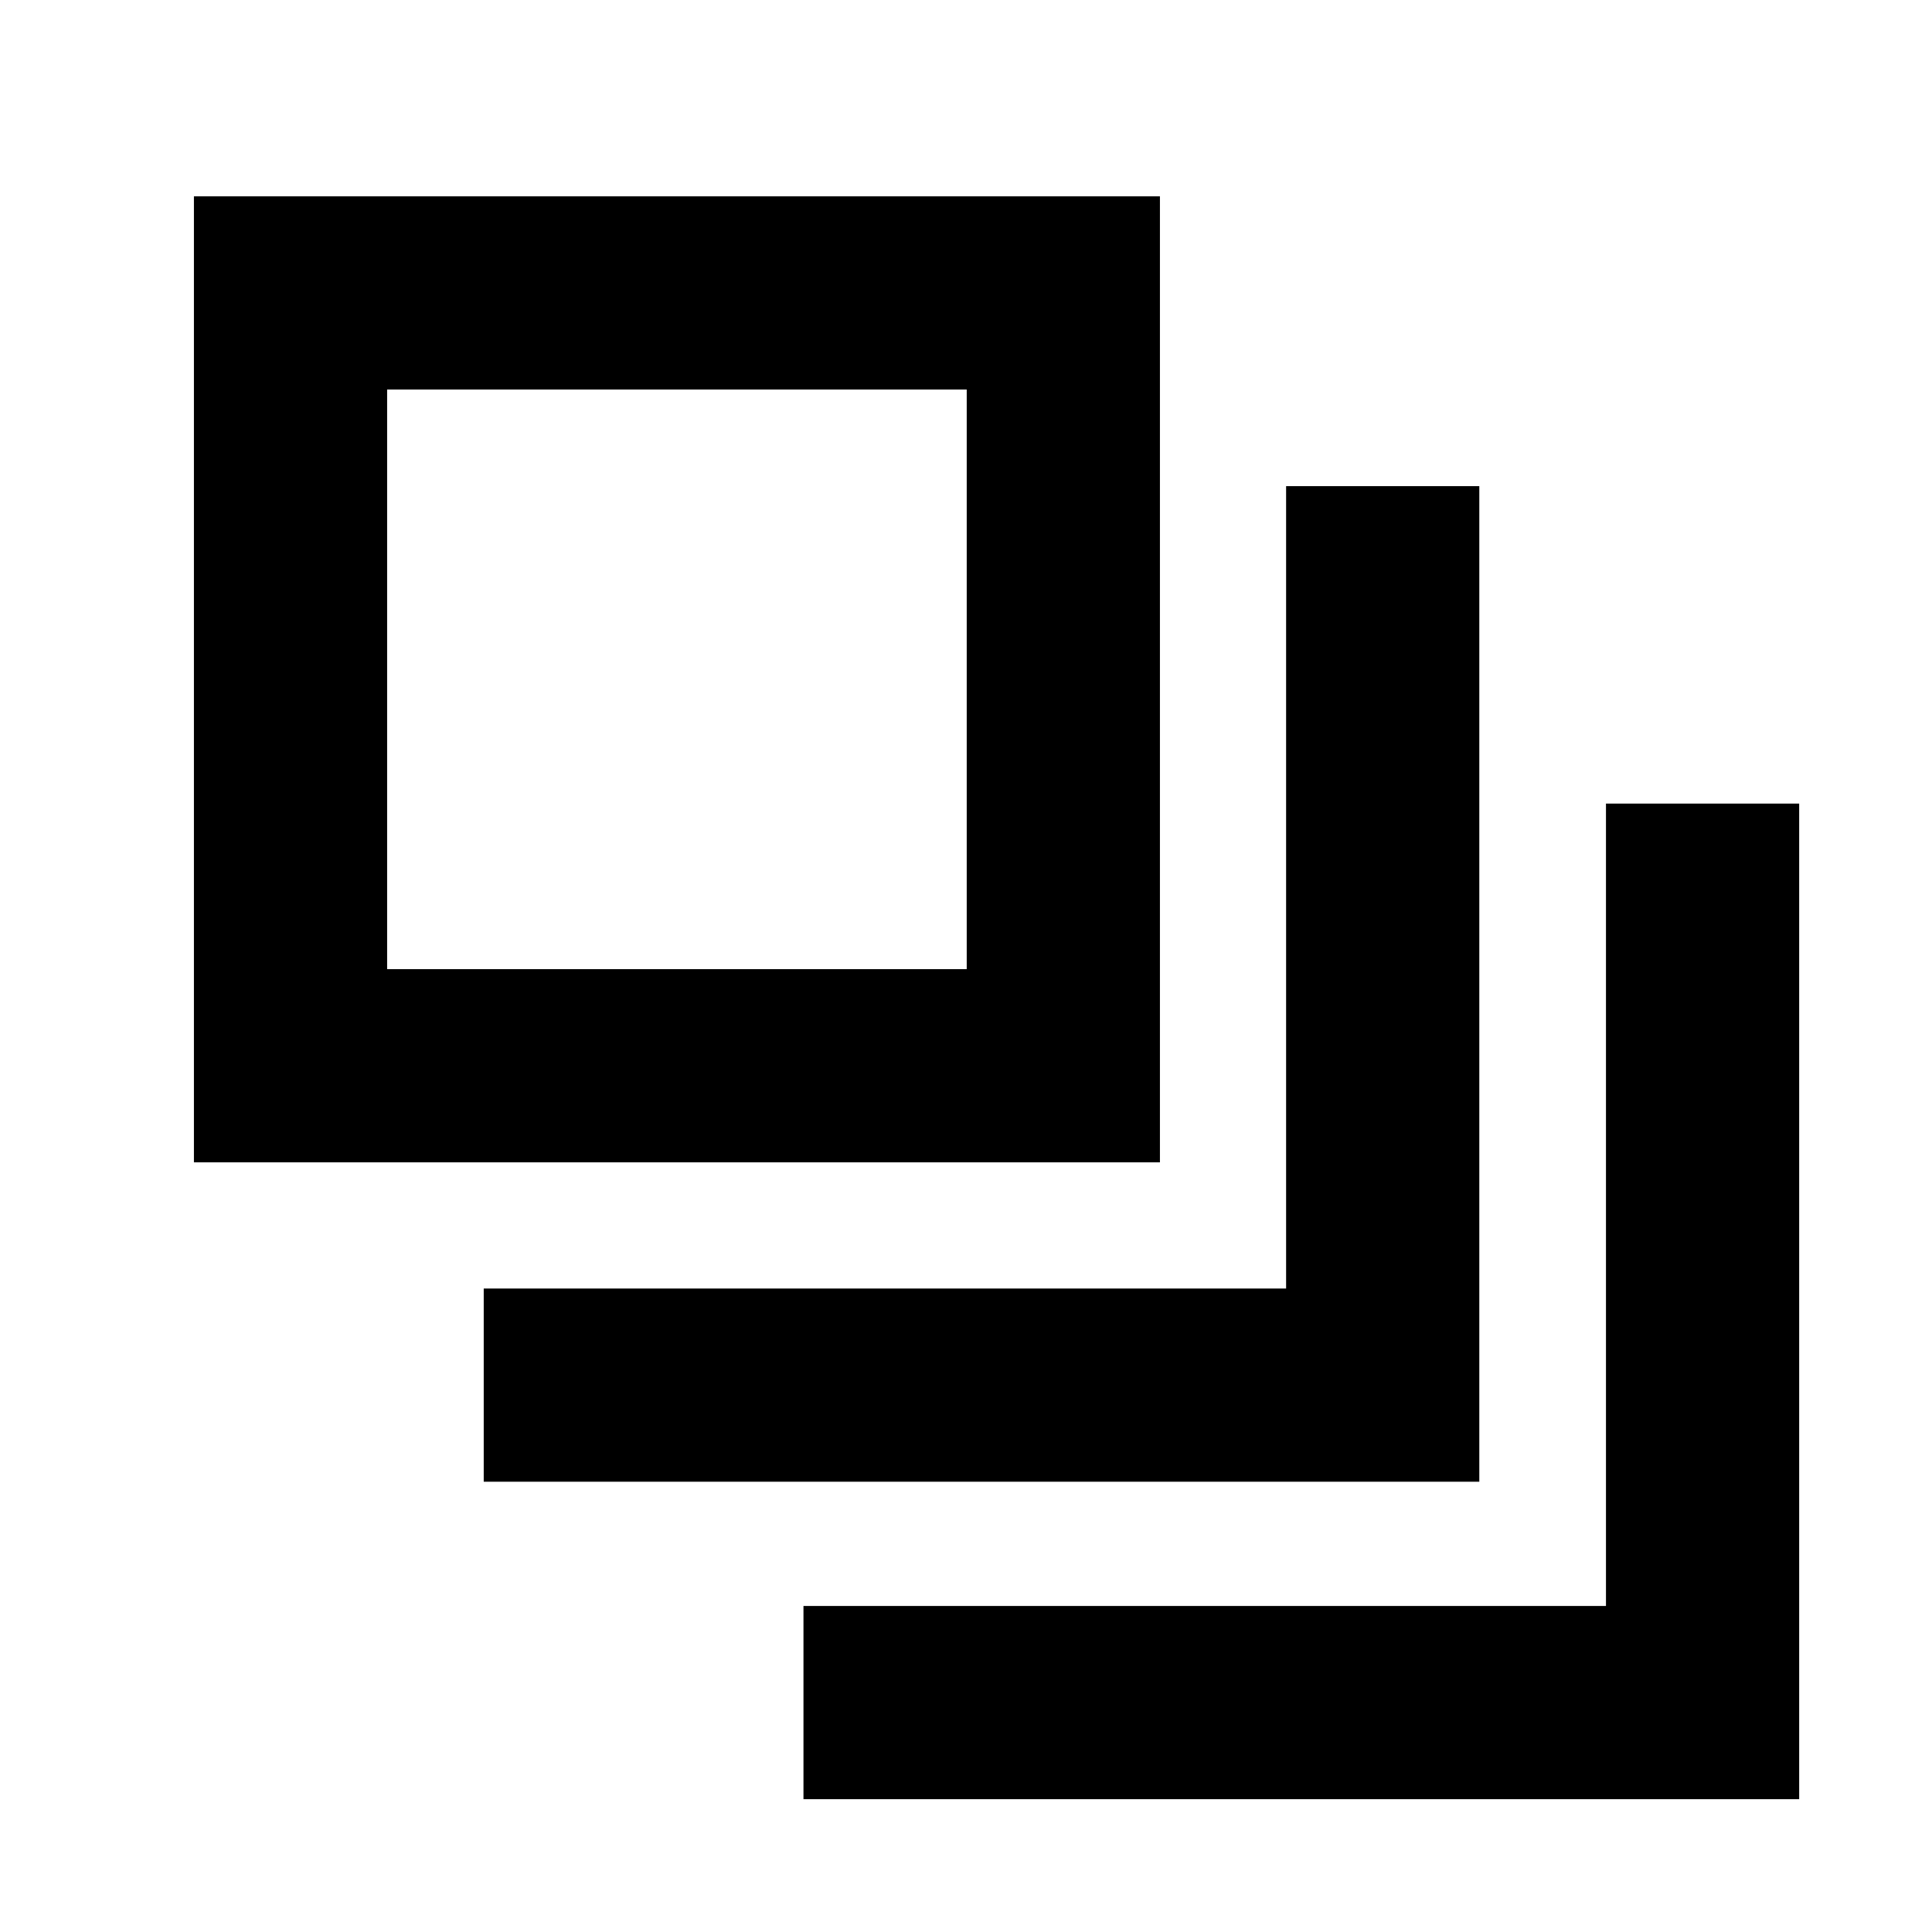
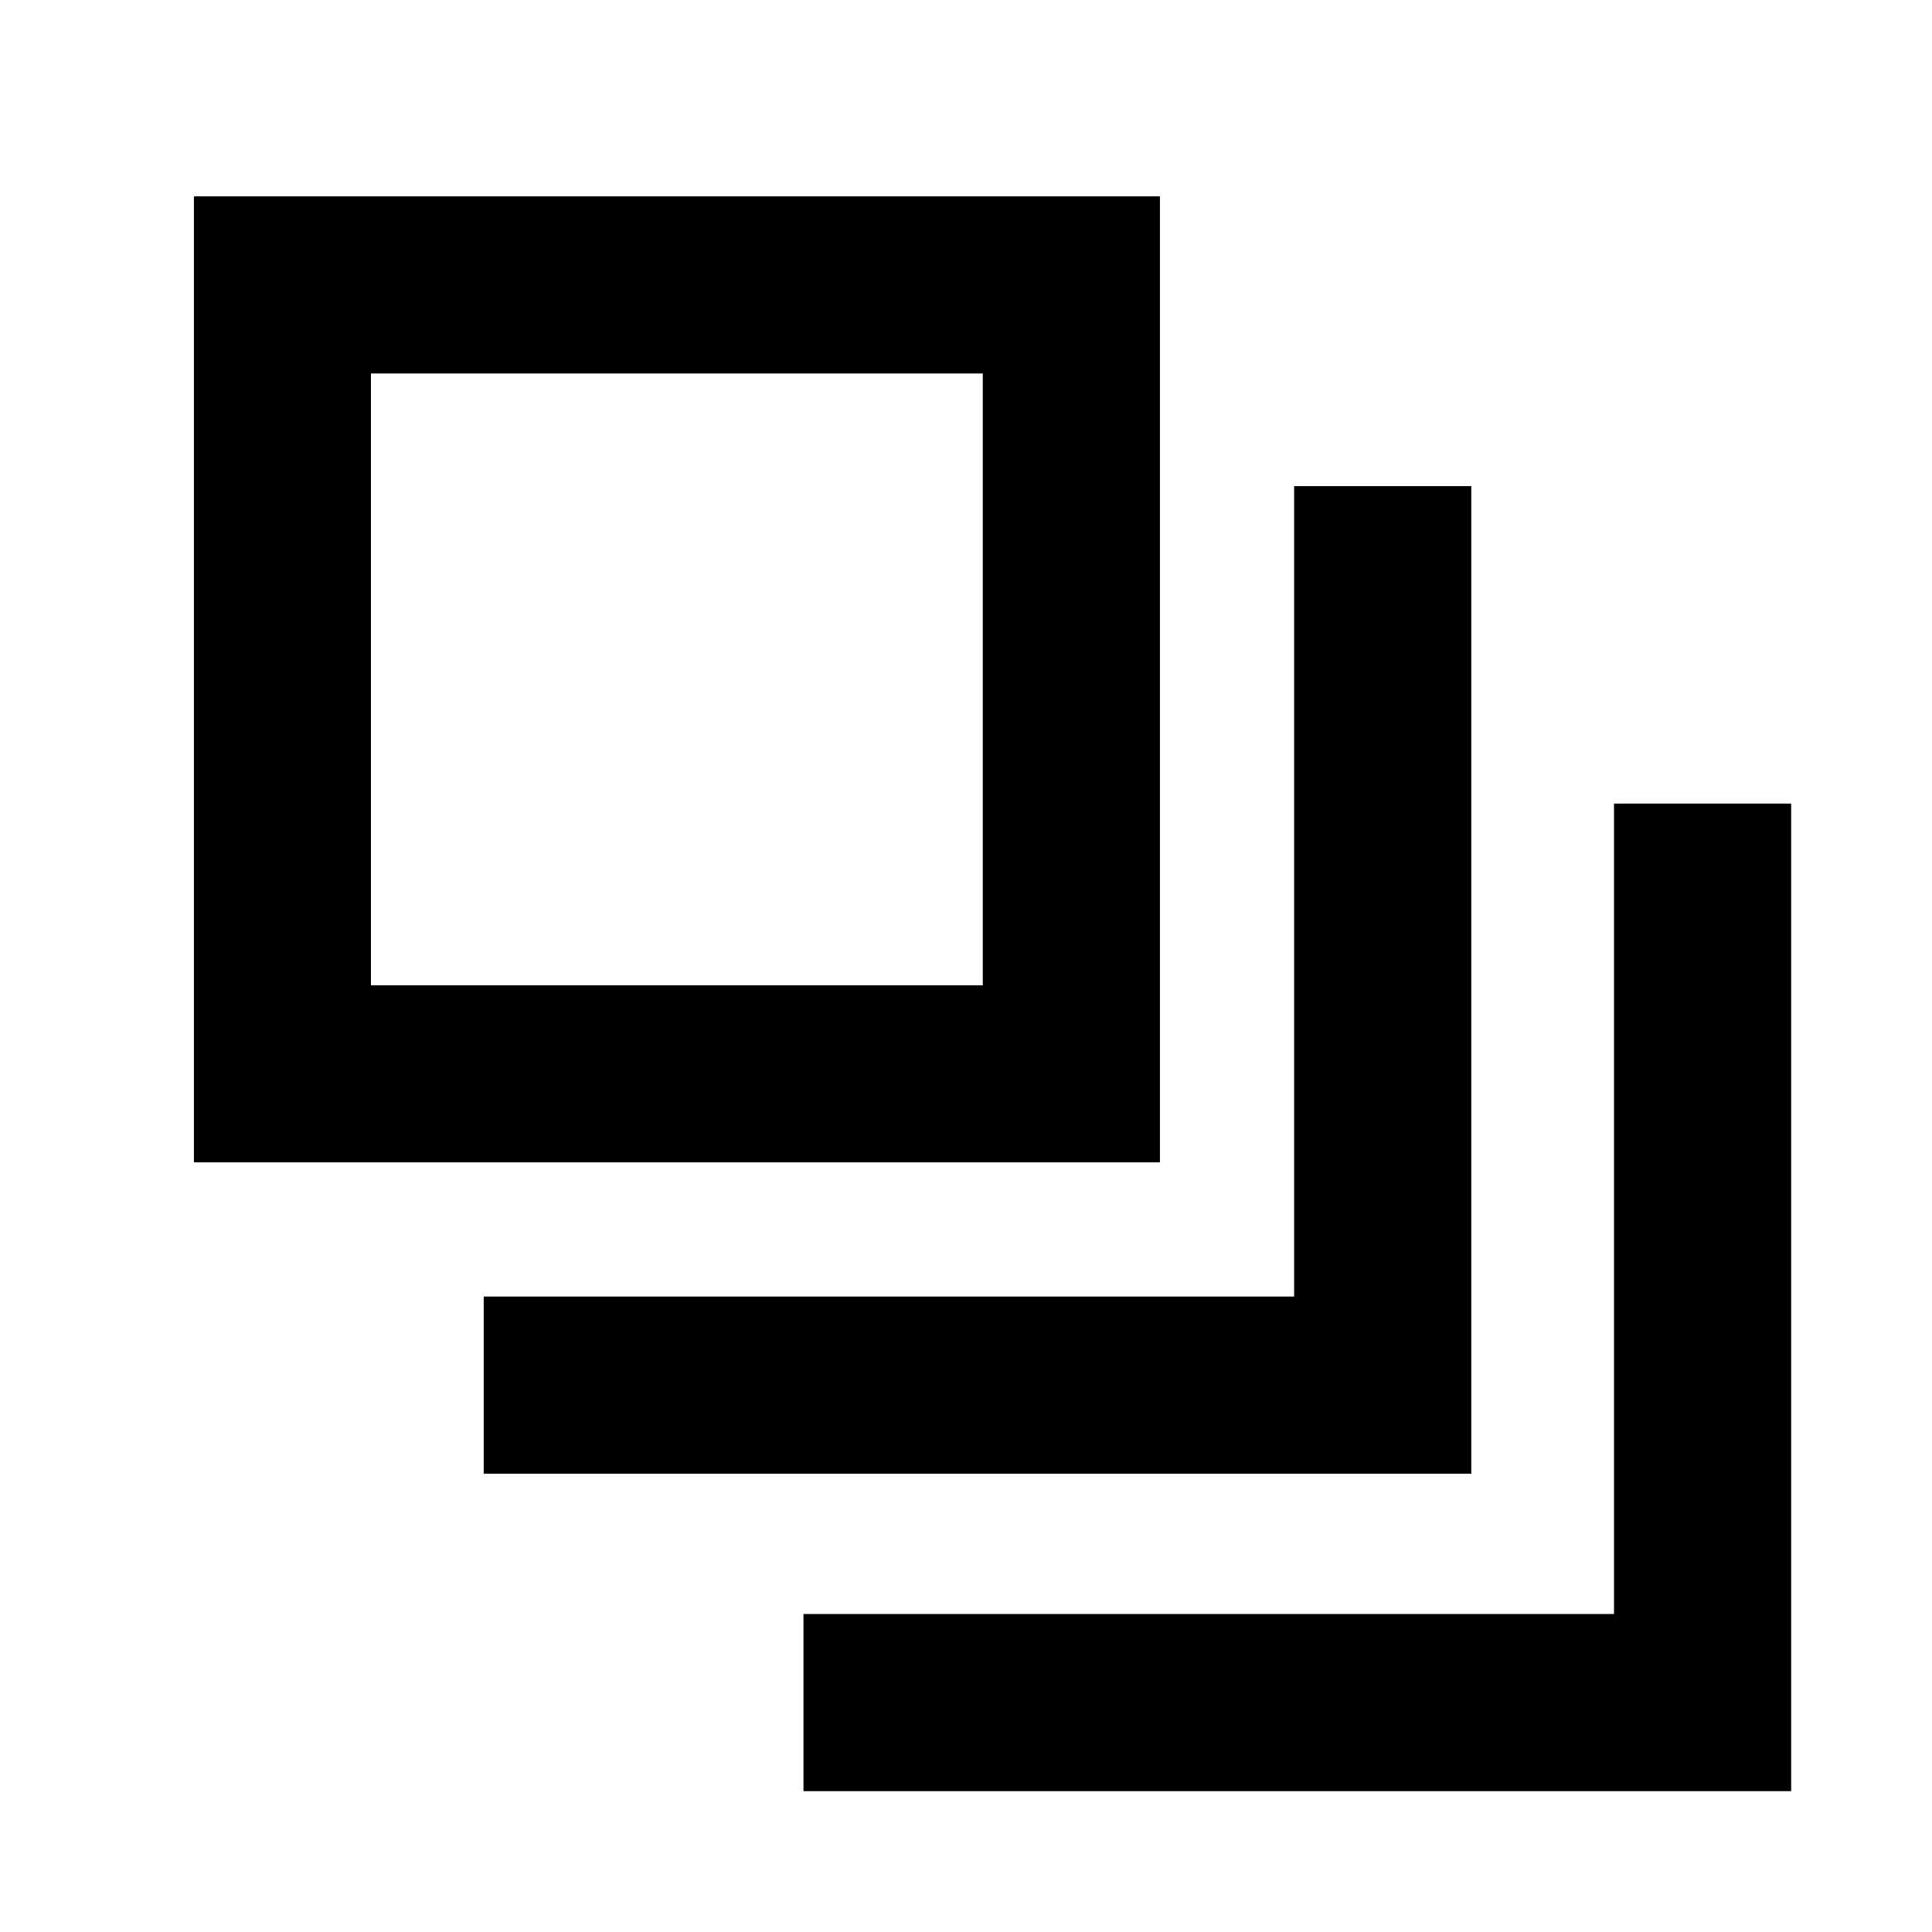
<svg xmlns="http://www.w3.org/2000/svg" id="_圖層_1" data-name="圖層 1" viewBox="0 0 160 160">
  <defs>
    <style>
      .cls-1 {
        fill: none;
        stroke: #000;
        stroke-miterlimit: 10;
-         stroke-width: 16px;
+         stroke-width: 14.67px;
      }

      .cls-2 {
        stroke-width: 0px;
      }
    </style>
  </defs>
-   <path class="cls-2" d="M80.06,32.26v48h-48v-48h48M96.06,16.26H16.06v80h80V16.26h0Z" />
+   <path class="cls-2" d="M81.39,30.93v50.67h-50.67v-50.67h50.67M96.06,16.26H16.06v80h80V16.26h0Z" />
  <polyline class="cls-1" points="114.51 40.26 114.51 114.71 40.06 114.71" />
  <polyline class="cls-1" points="141 66.55 141 141 66.54 141" />
</svg>
